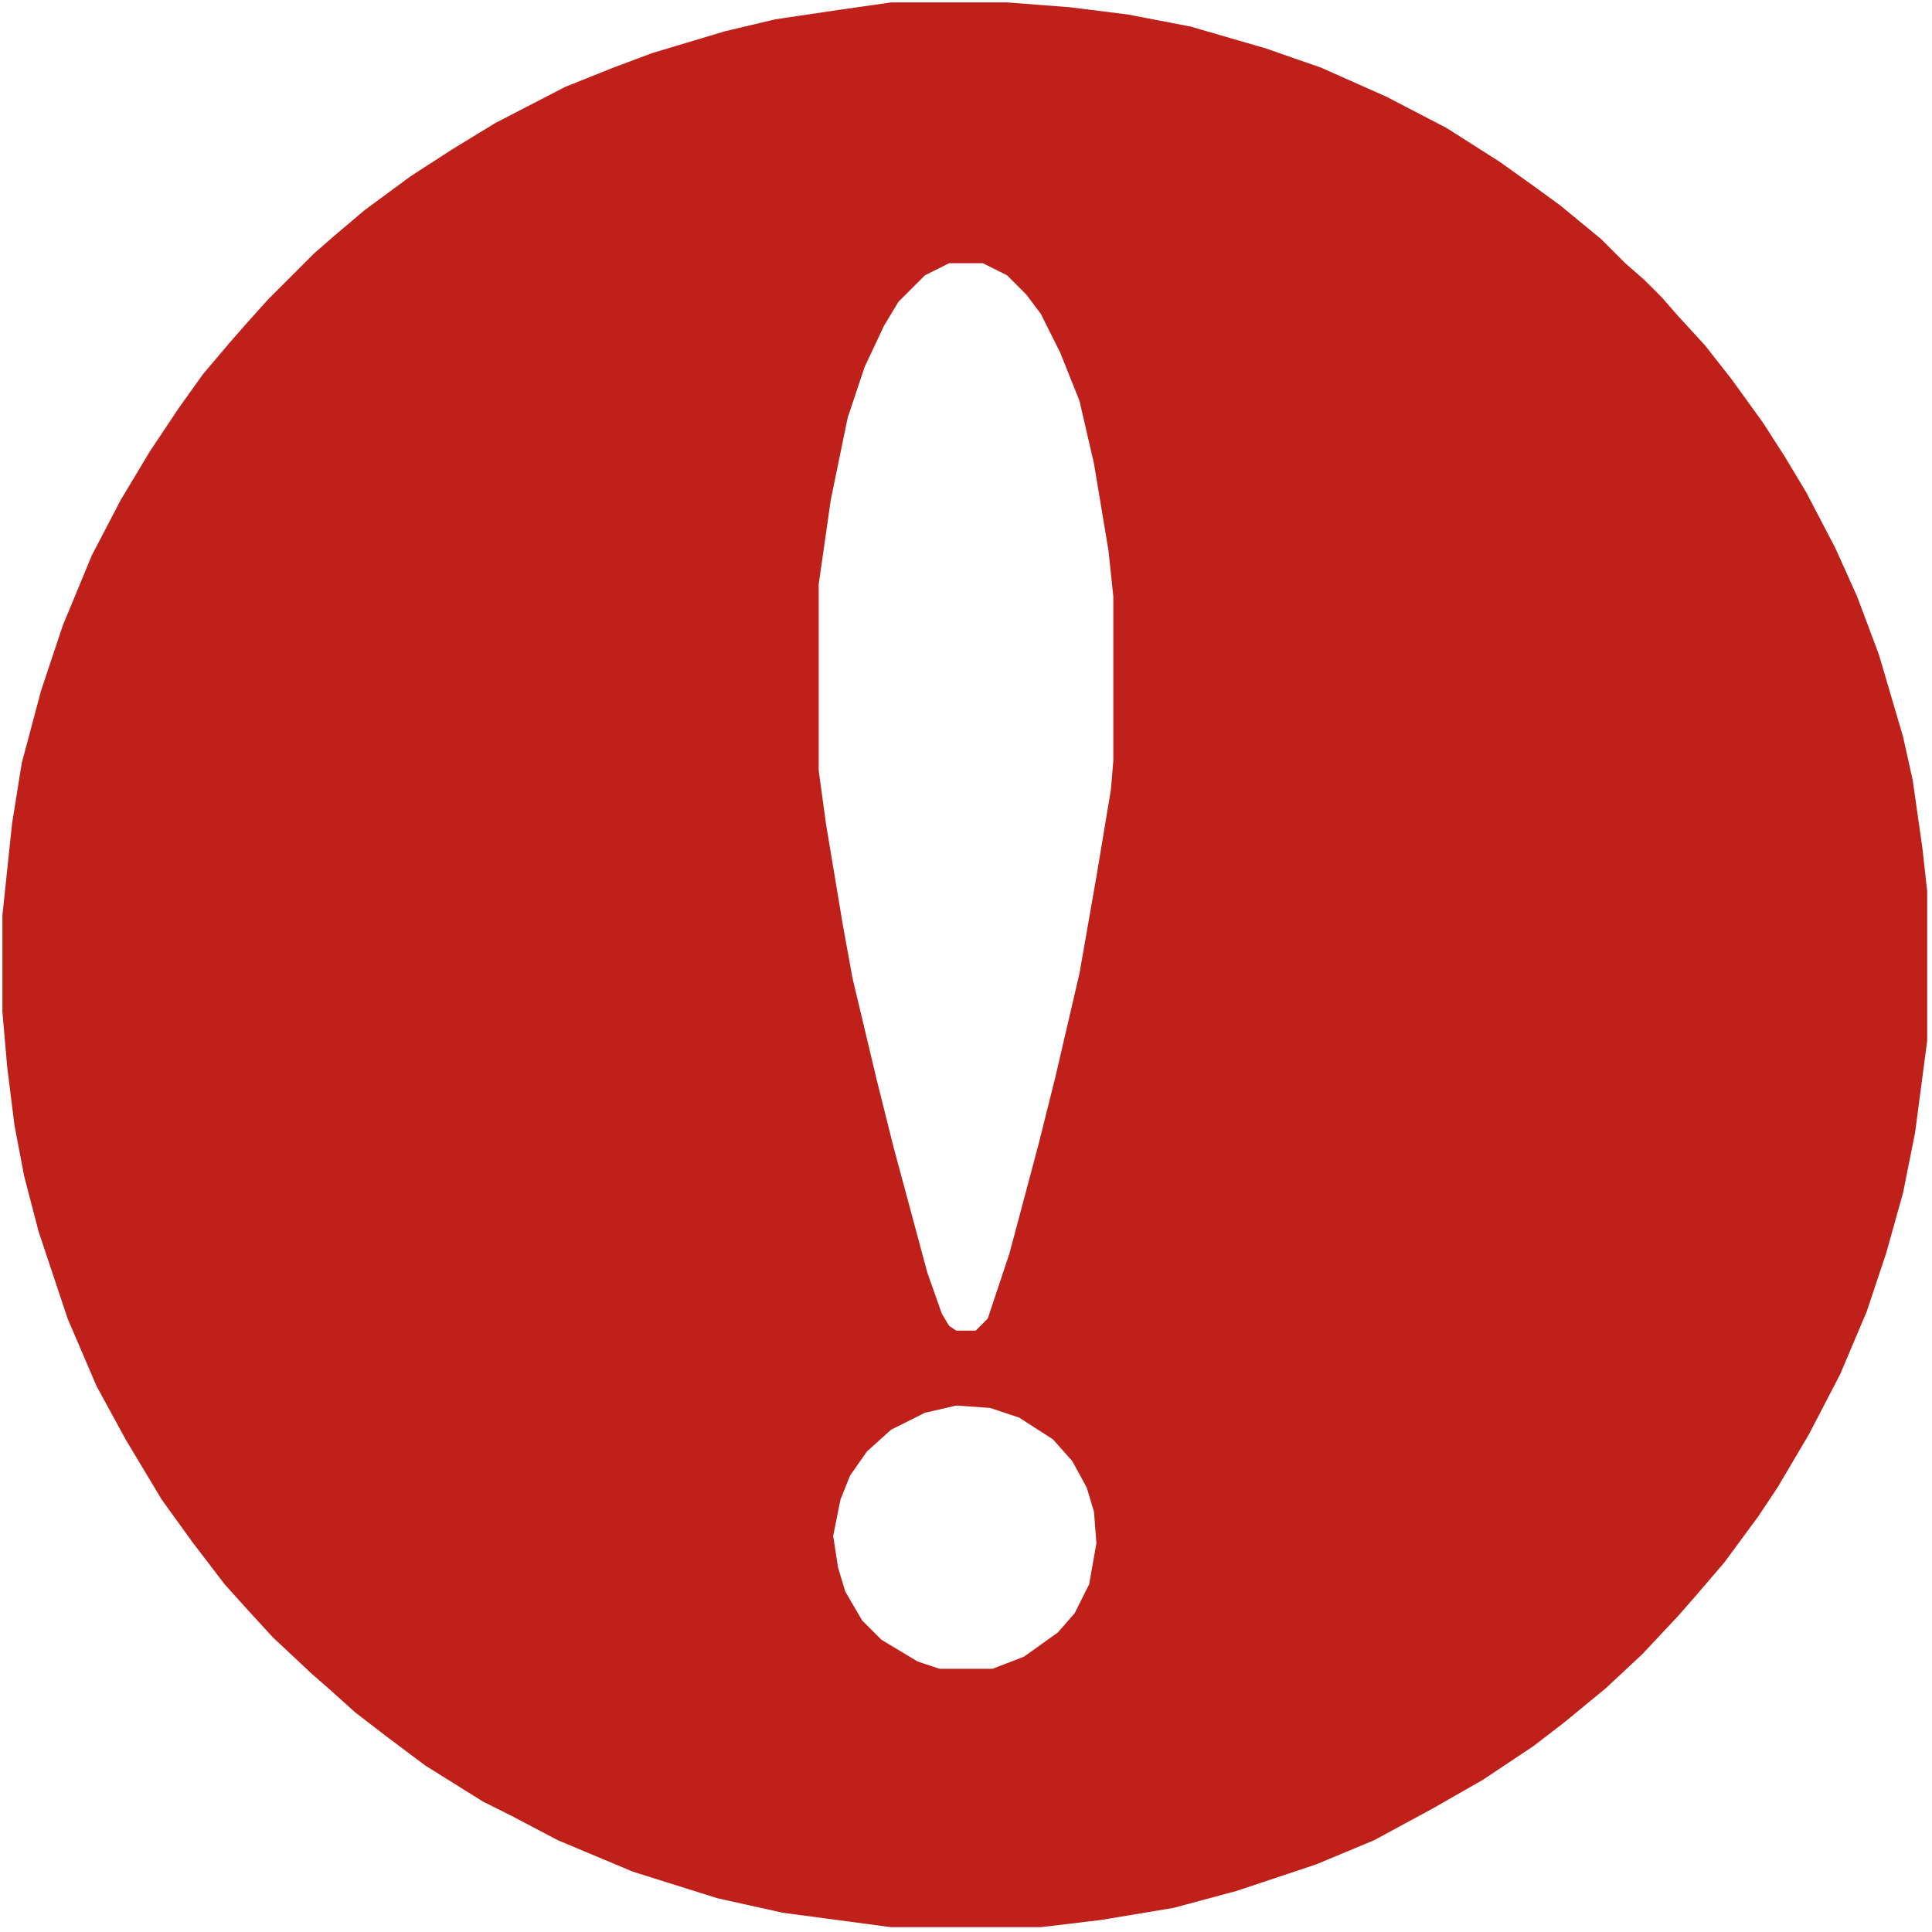
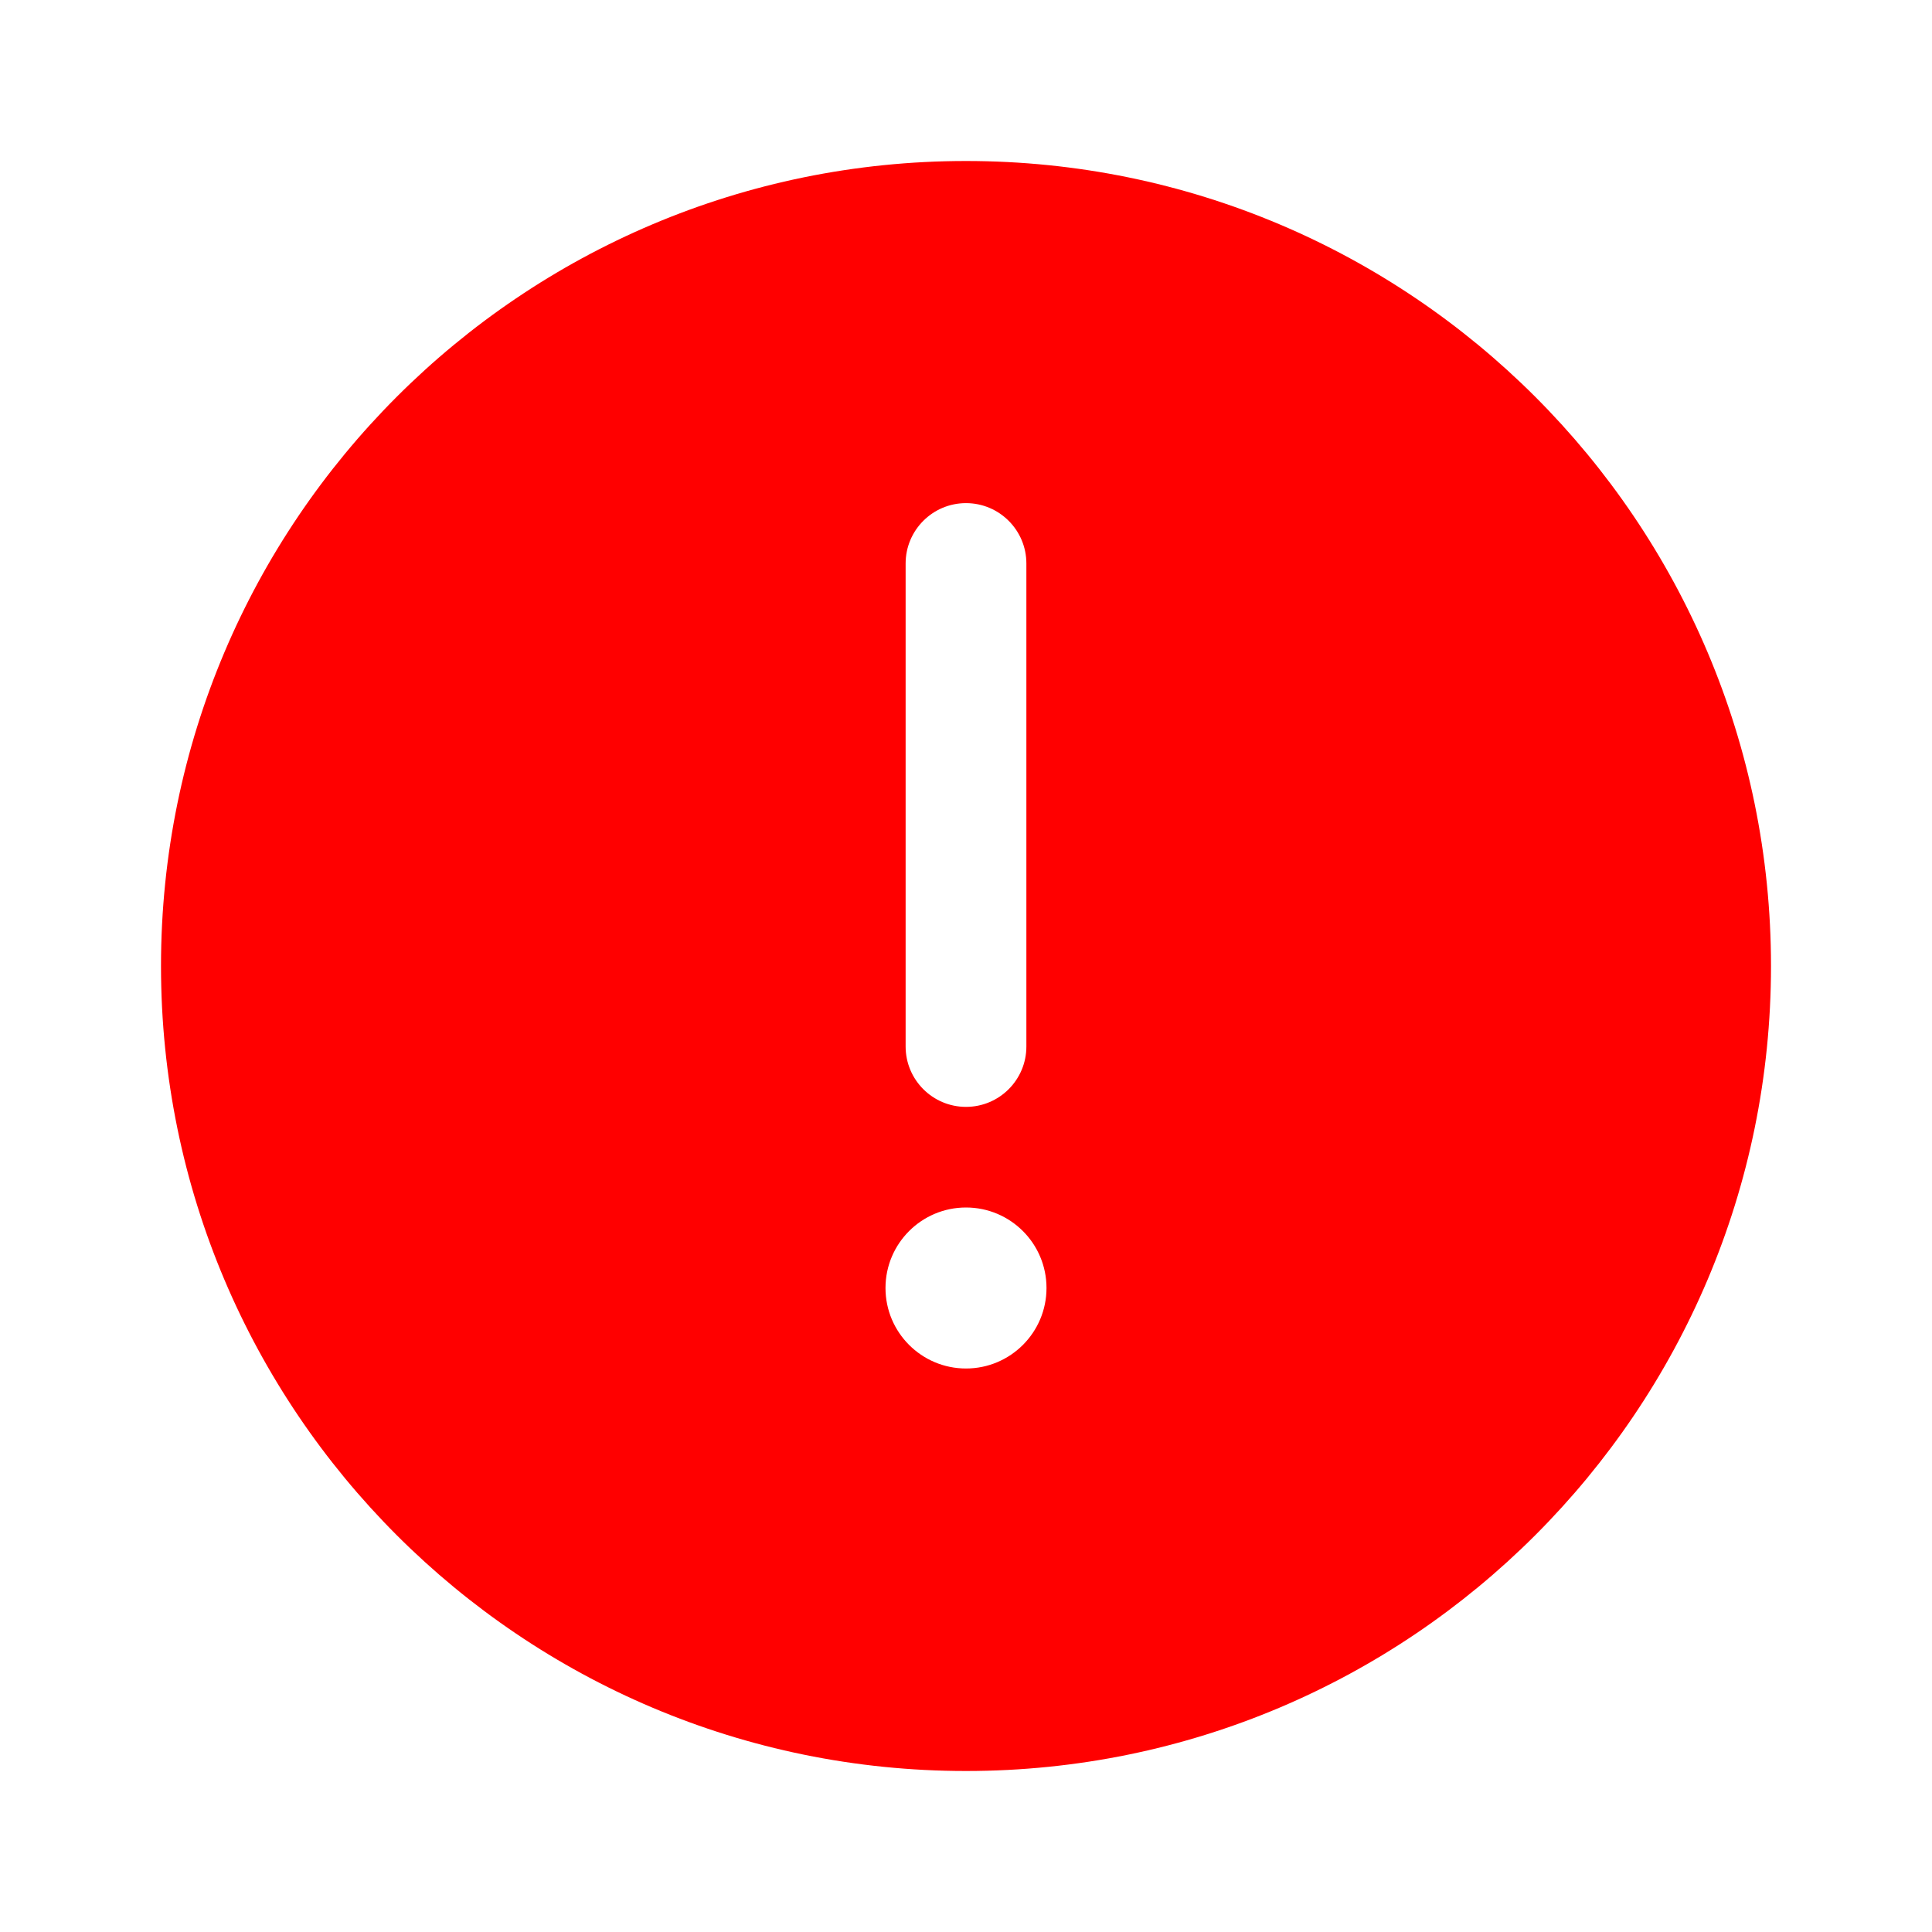
- <svg xmlns="http://www.w3.org/2000/svg" version="1.1" viewBox="0 0 800 800" width="200" height="200">
-   <path fill="#BF201A" transform="translate(369,1)" d="m0 0h48l26 2 24 3 26 5 31 9 23 8 27 12 25 13 22 14 14 10 11 8 17 14 10 10 8 7 7 7 7 8 11 12 11 14 13 18 9 14 9 15 12 23 9 20 9 24 10 34 4 18 4 28 2 18v62l-5 38-5 25-7 25-8 24-11 26-13 25-13 22-8 12-14 19-12 14-7 8-15 16-15 14-17 14-13 10-21 14-21 12-24 13-24 10-33 11-26 7-30 5-25 3h-62l-45-6-27-6-35-11-31-13-19-10-12-6-24-15-16-12-13-10-10-9-8-7-16-15-11-12-9-10-13-17-13-18-15-25-12-22-12-28-12-36-6-23-4-21-3-24-2-23v-40l4-38 4-25 8-30 9-27 12-29 12-23 12-20 12-18 10-14 11-13 7-8 9-10 19-19 8-7 13-11 19-14 17-11 18-11 29-15 20-8 16-6 30-9 21-5 27-4zm24 108-10 5-11 11-6 10-8 17-7 21-7 34-5 35v77l3 22 7 42 4 22 10 42 7 28 14 52 6 17 3 5 3 2h8l5-5 9-27 12-45 7-28 10-43 7-40 6-36 1-12v-68l-2-19-6-36-6-26-8-20-8-16-6-8-8-8-10-5zm3 473-13 3-14 7-10 9-7 10-4 10-3 15 2 13 3 10 7 12 8 8 15 9 9 3h22l13-5 14-10 7-8 6-12 3-17-1-13-3-10-6-11-8-9-14-9-12-4z" />
+ <svg xmlns="http://www.w3.org/2000/svg" width="800px" height="800px" viewBox="0 0 24 24" fill="none">
+   <path fill="#FF0000" fill-rule="evenodd" clip-rule="evenodd" d="M22 12C22 6.477 17.523 2 12 2C6.477 2 2 6.477 2 12C2 17.523 6.477 22 12 22C17.523 22 22 17.523 22 12ZM12 6.25C12.414 6.25 12.75 6.586 12.75 7V13C12.75 13.414 12.414 13.75 12 13.75C11.586 13.75 11.25 13.414 11.25 13V7C11.25 6.586 11.586 6.25 12 6.25ZM12 17C12.552 17 13 16.552 13 16C13 15.448 12.552 15 12 15C11.448 15 11 15.448 11 16C11 16.552 11.448 17 12 17Z" />
</svg>
